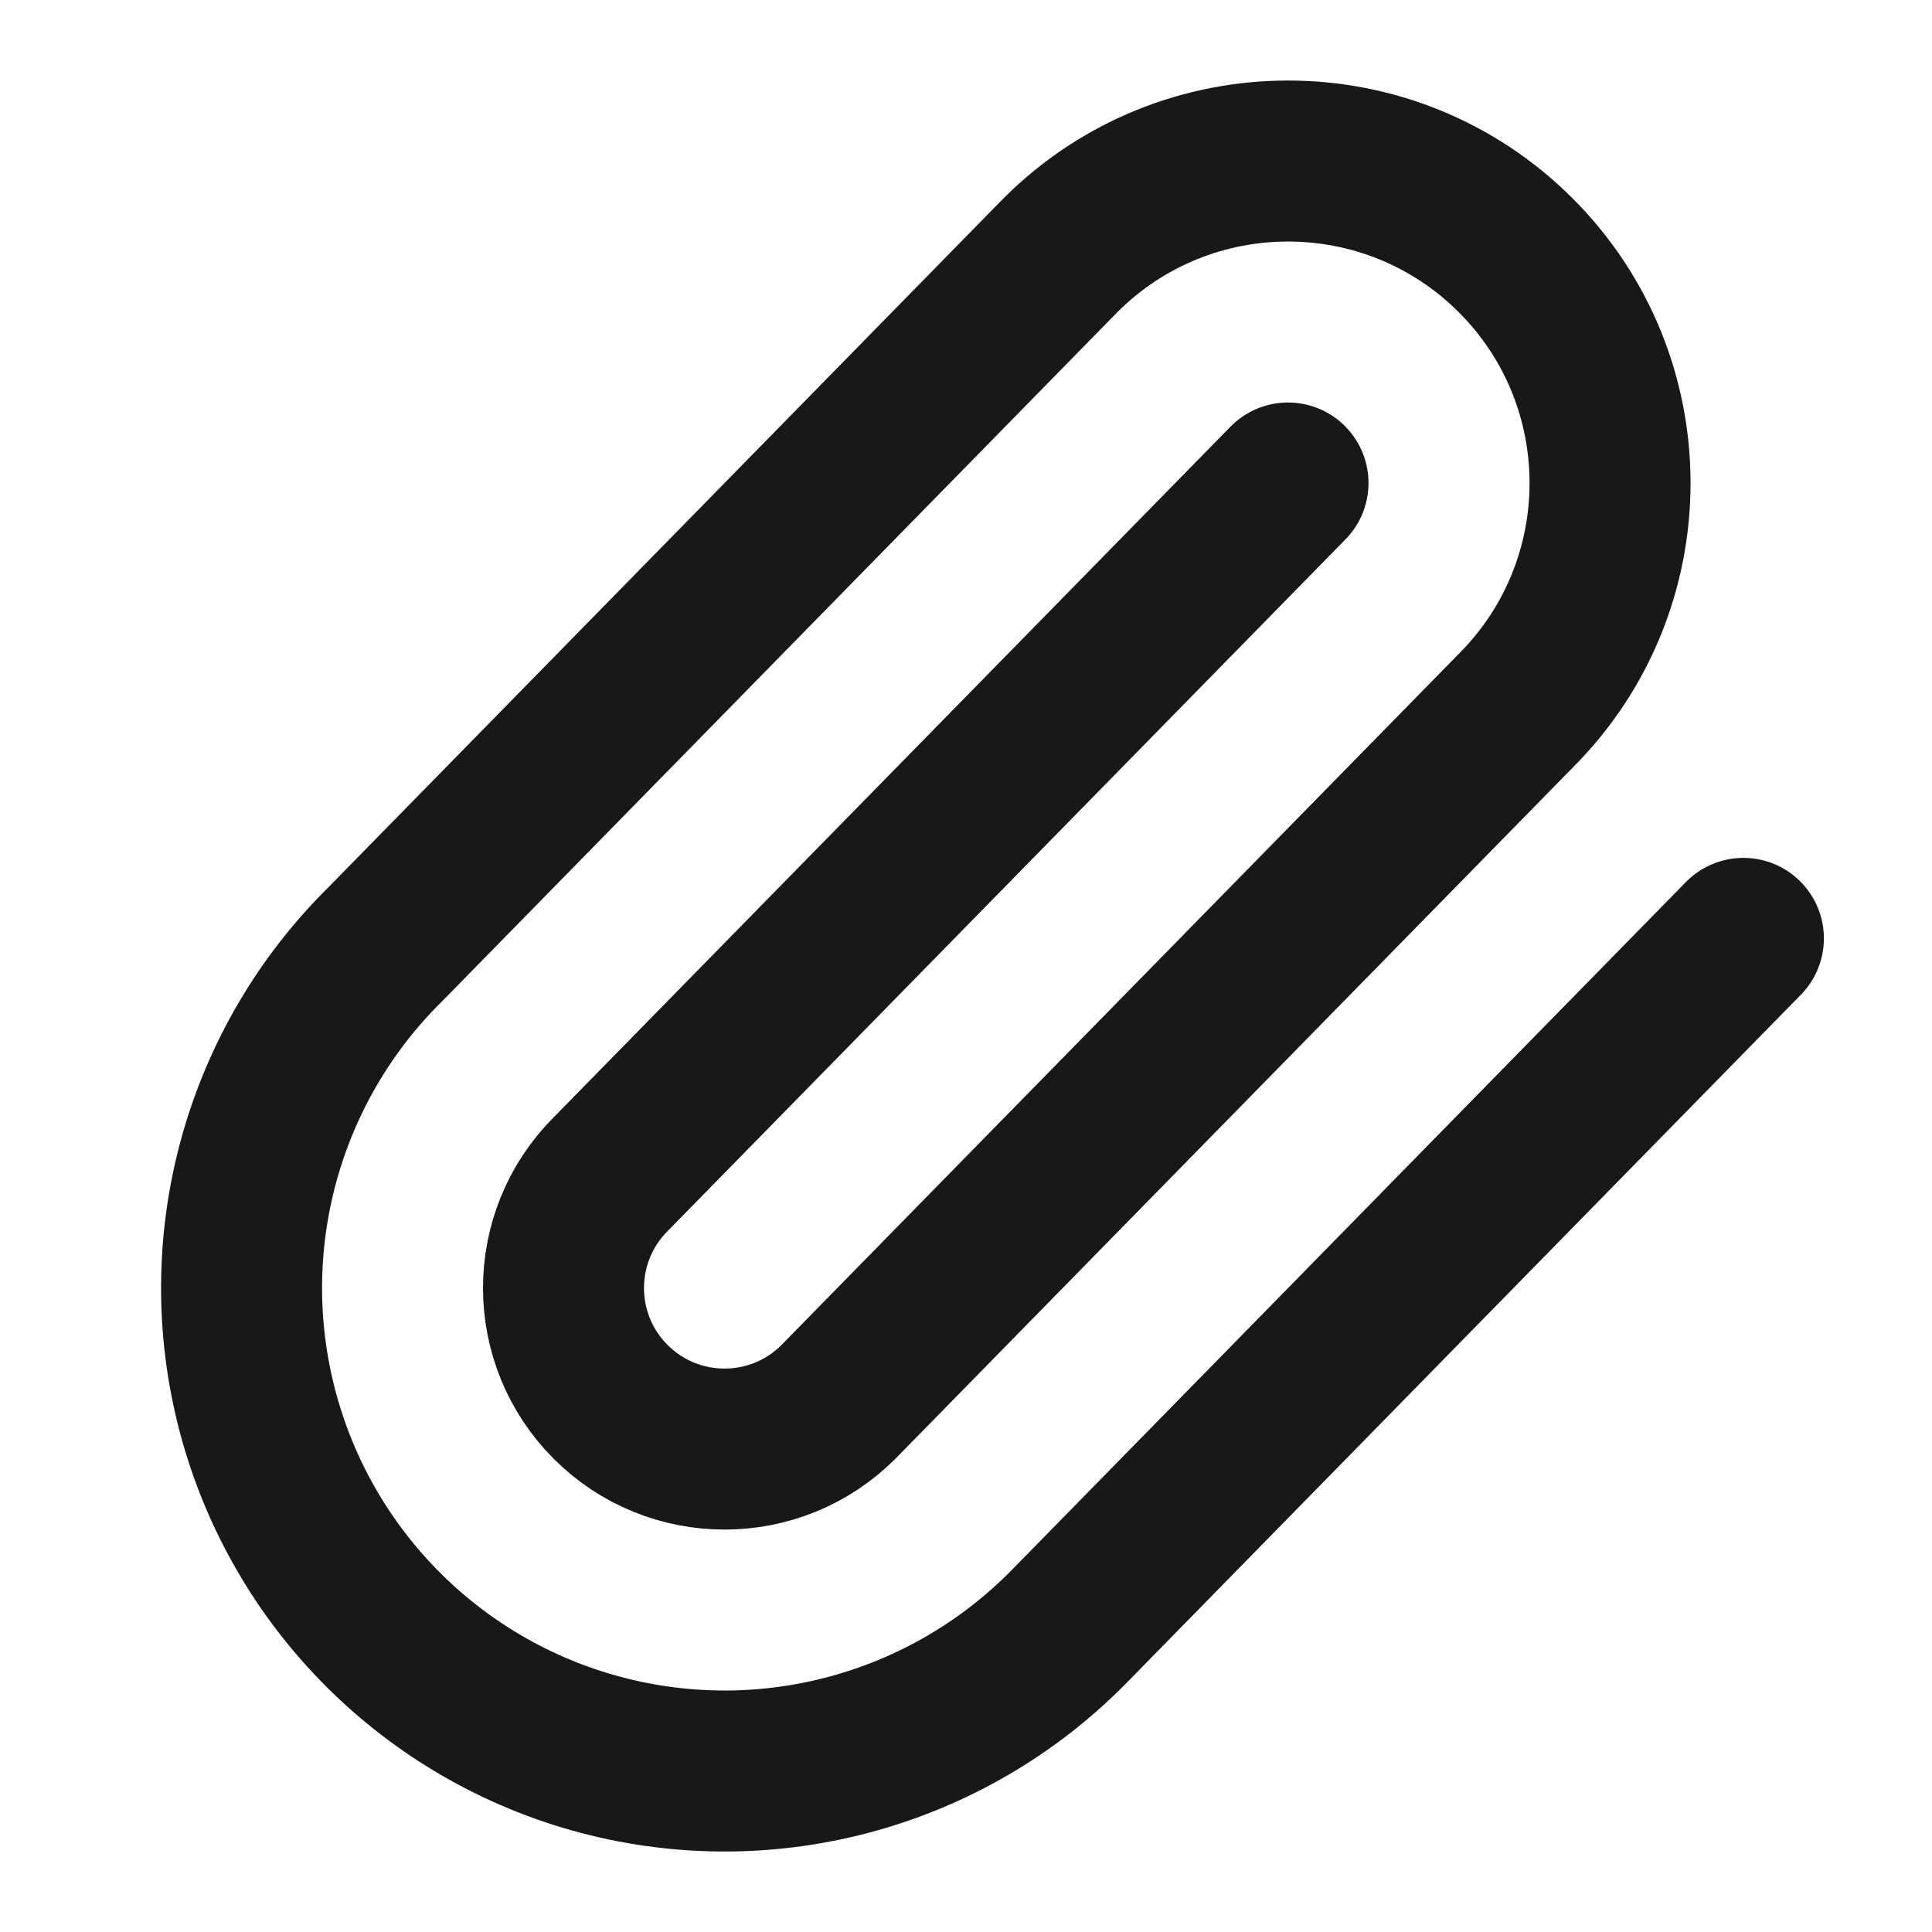
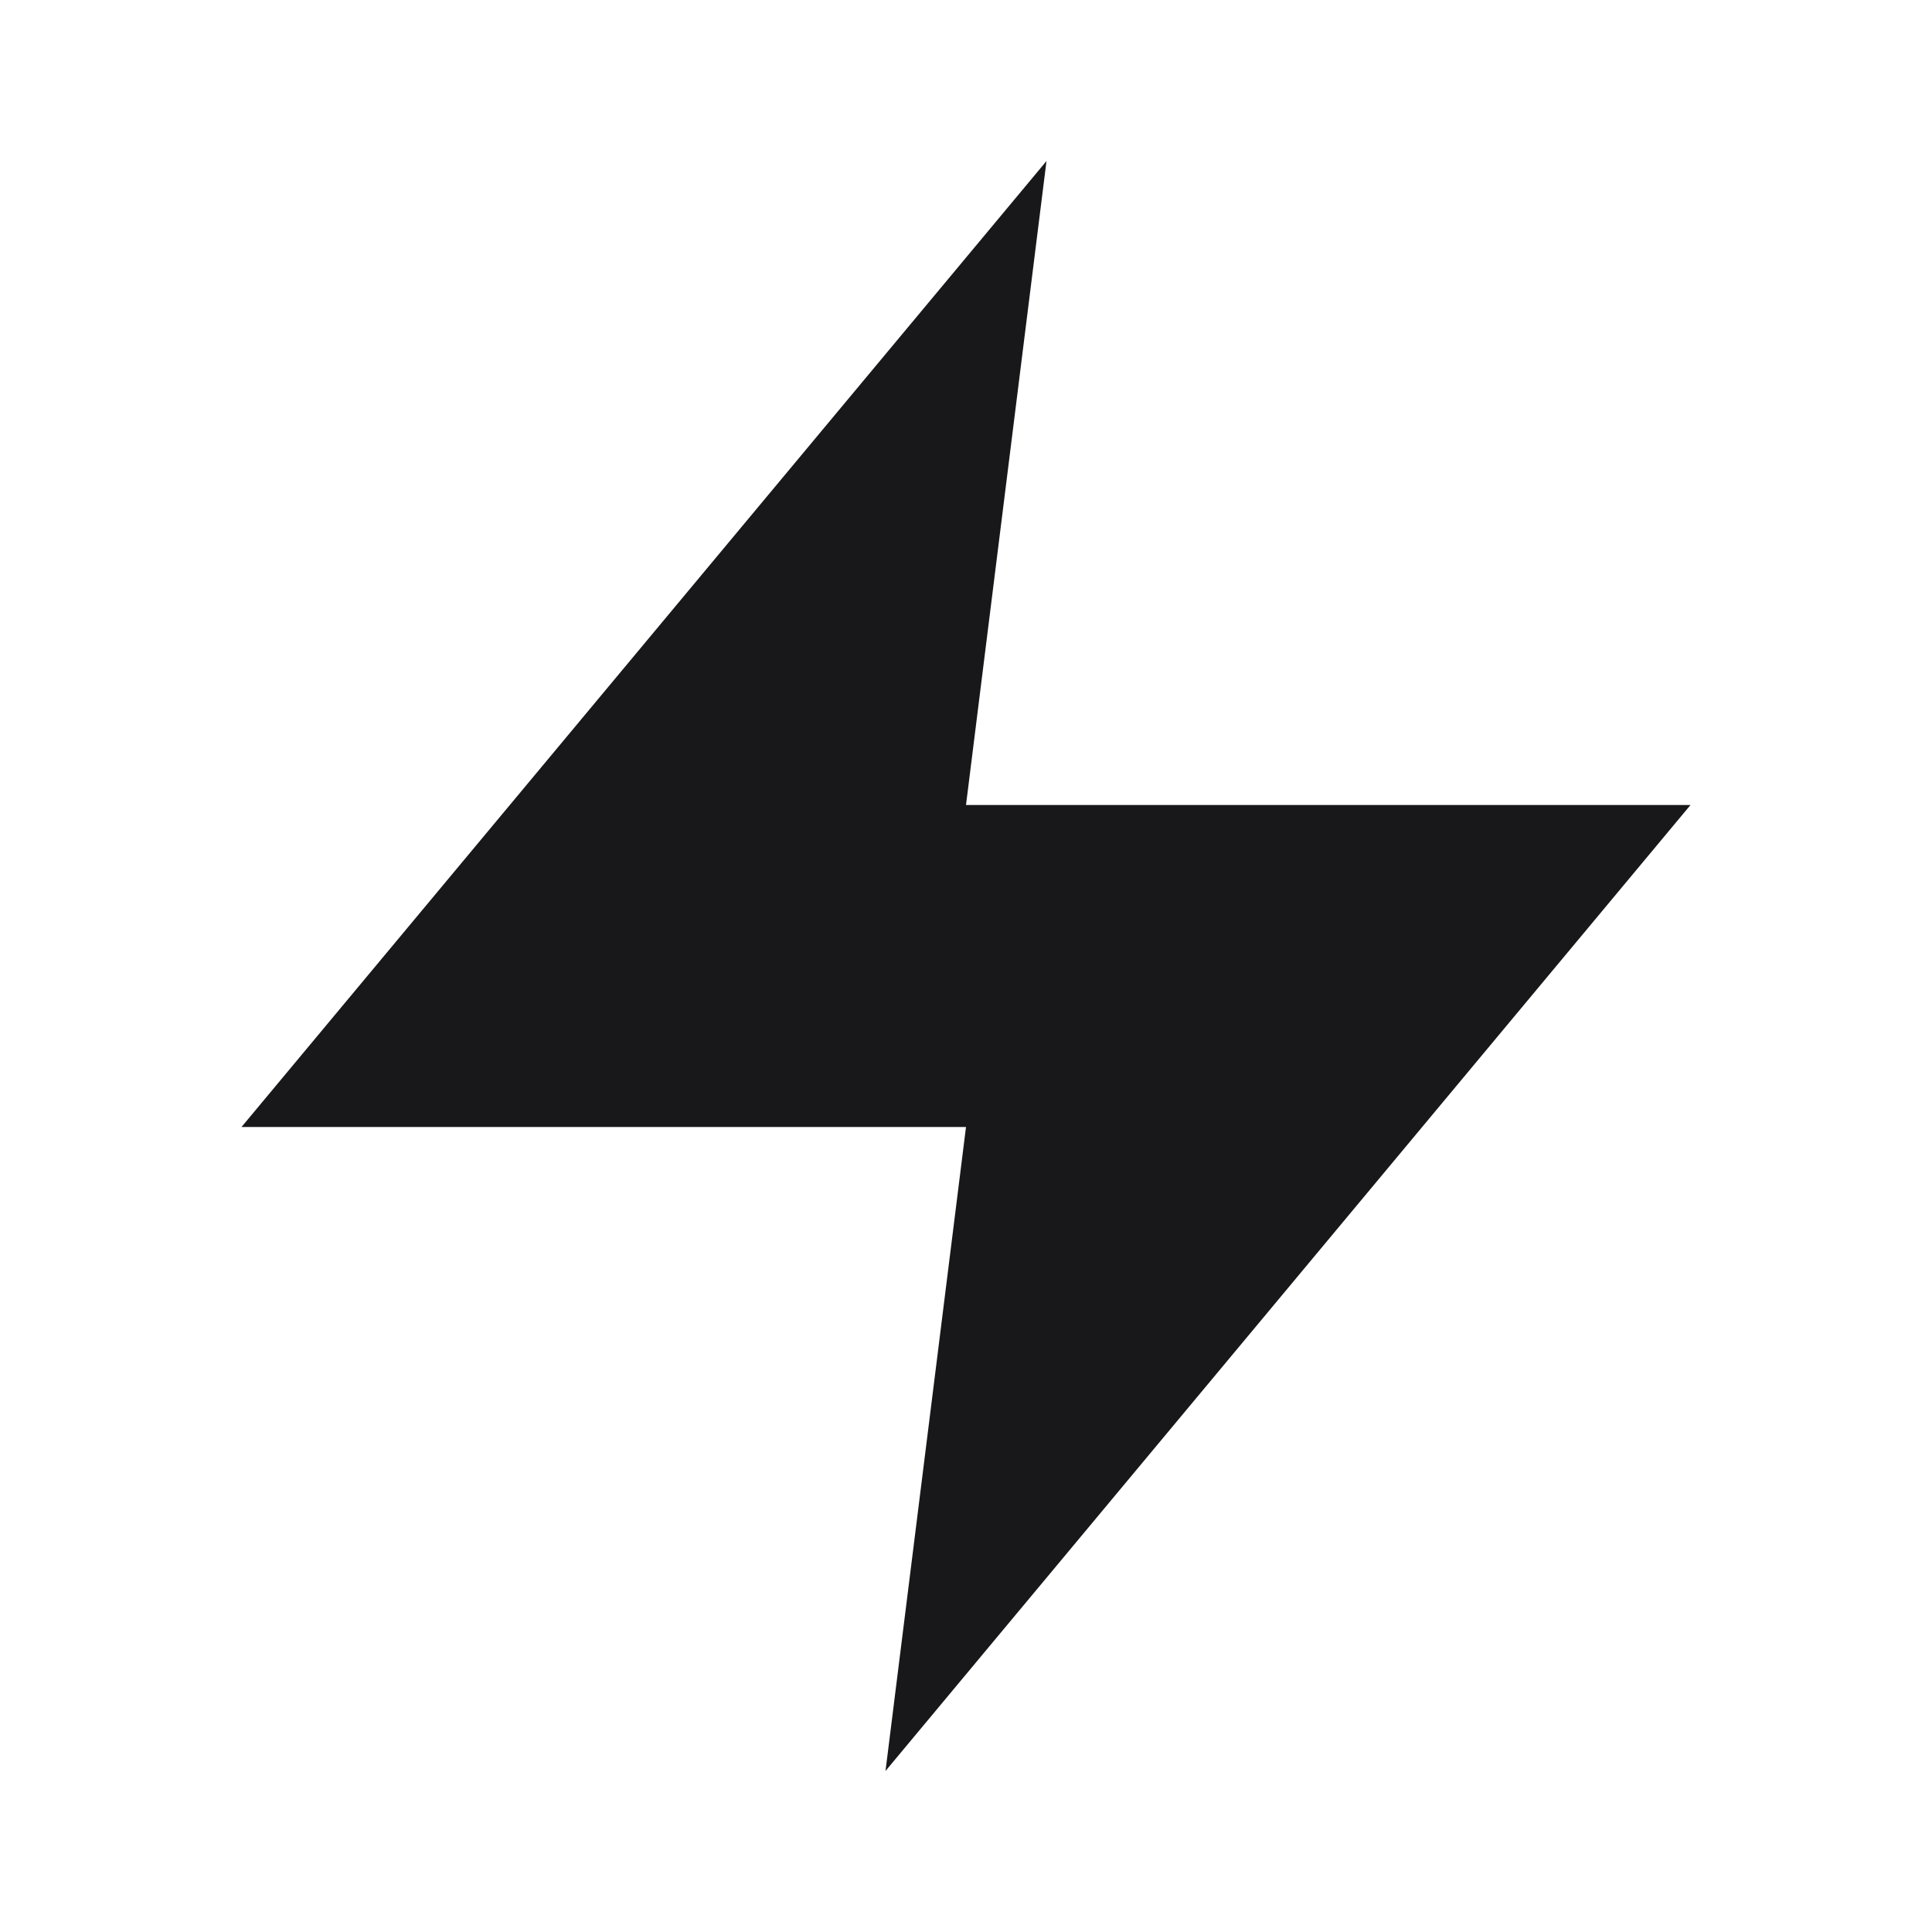
<svg xmlns="http://www.w3.org/2000/svg" viewBox="0 0 24 24" fill="none" stroke-linecap="round" stroke-linejoin="round">
  <style>
-     path { stroke: #18181b; }
+     polygon { fill: #18181b; }
    @media (prefers-color-scheme: dark) {
-       path { stroke: #e4e4e7; }
+       polygon { fill: #e4e4e7; }
    }
  </style>
-   <path stroke-width="2" d="m16 6-8.414 8.586a2 2 0 0 0 2.829 2.829l8.414-8.586a4 4 0 1 0-5.657-5.657l-8.379 8.551a6 6 0 1 0 8.485 8.485l8.379-8.551" />
+   <polygon points="13 2 3 14 12 14 11 22 21 10 12 10 13 2" />
</svg>
